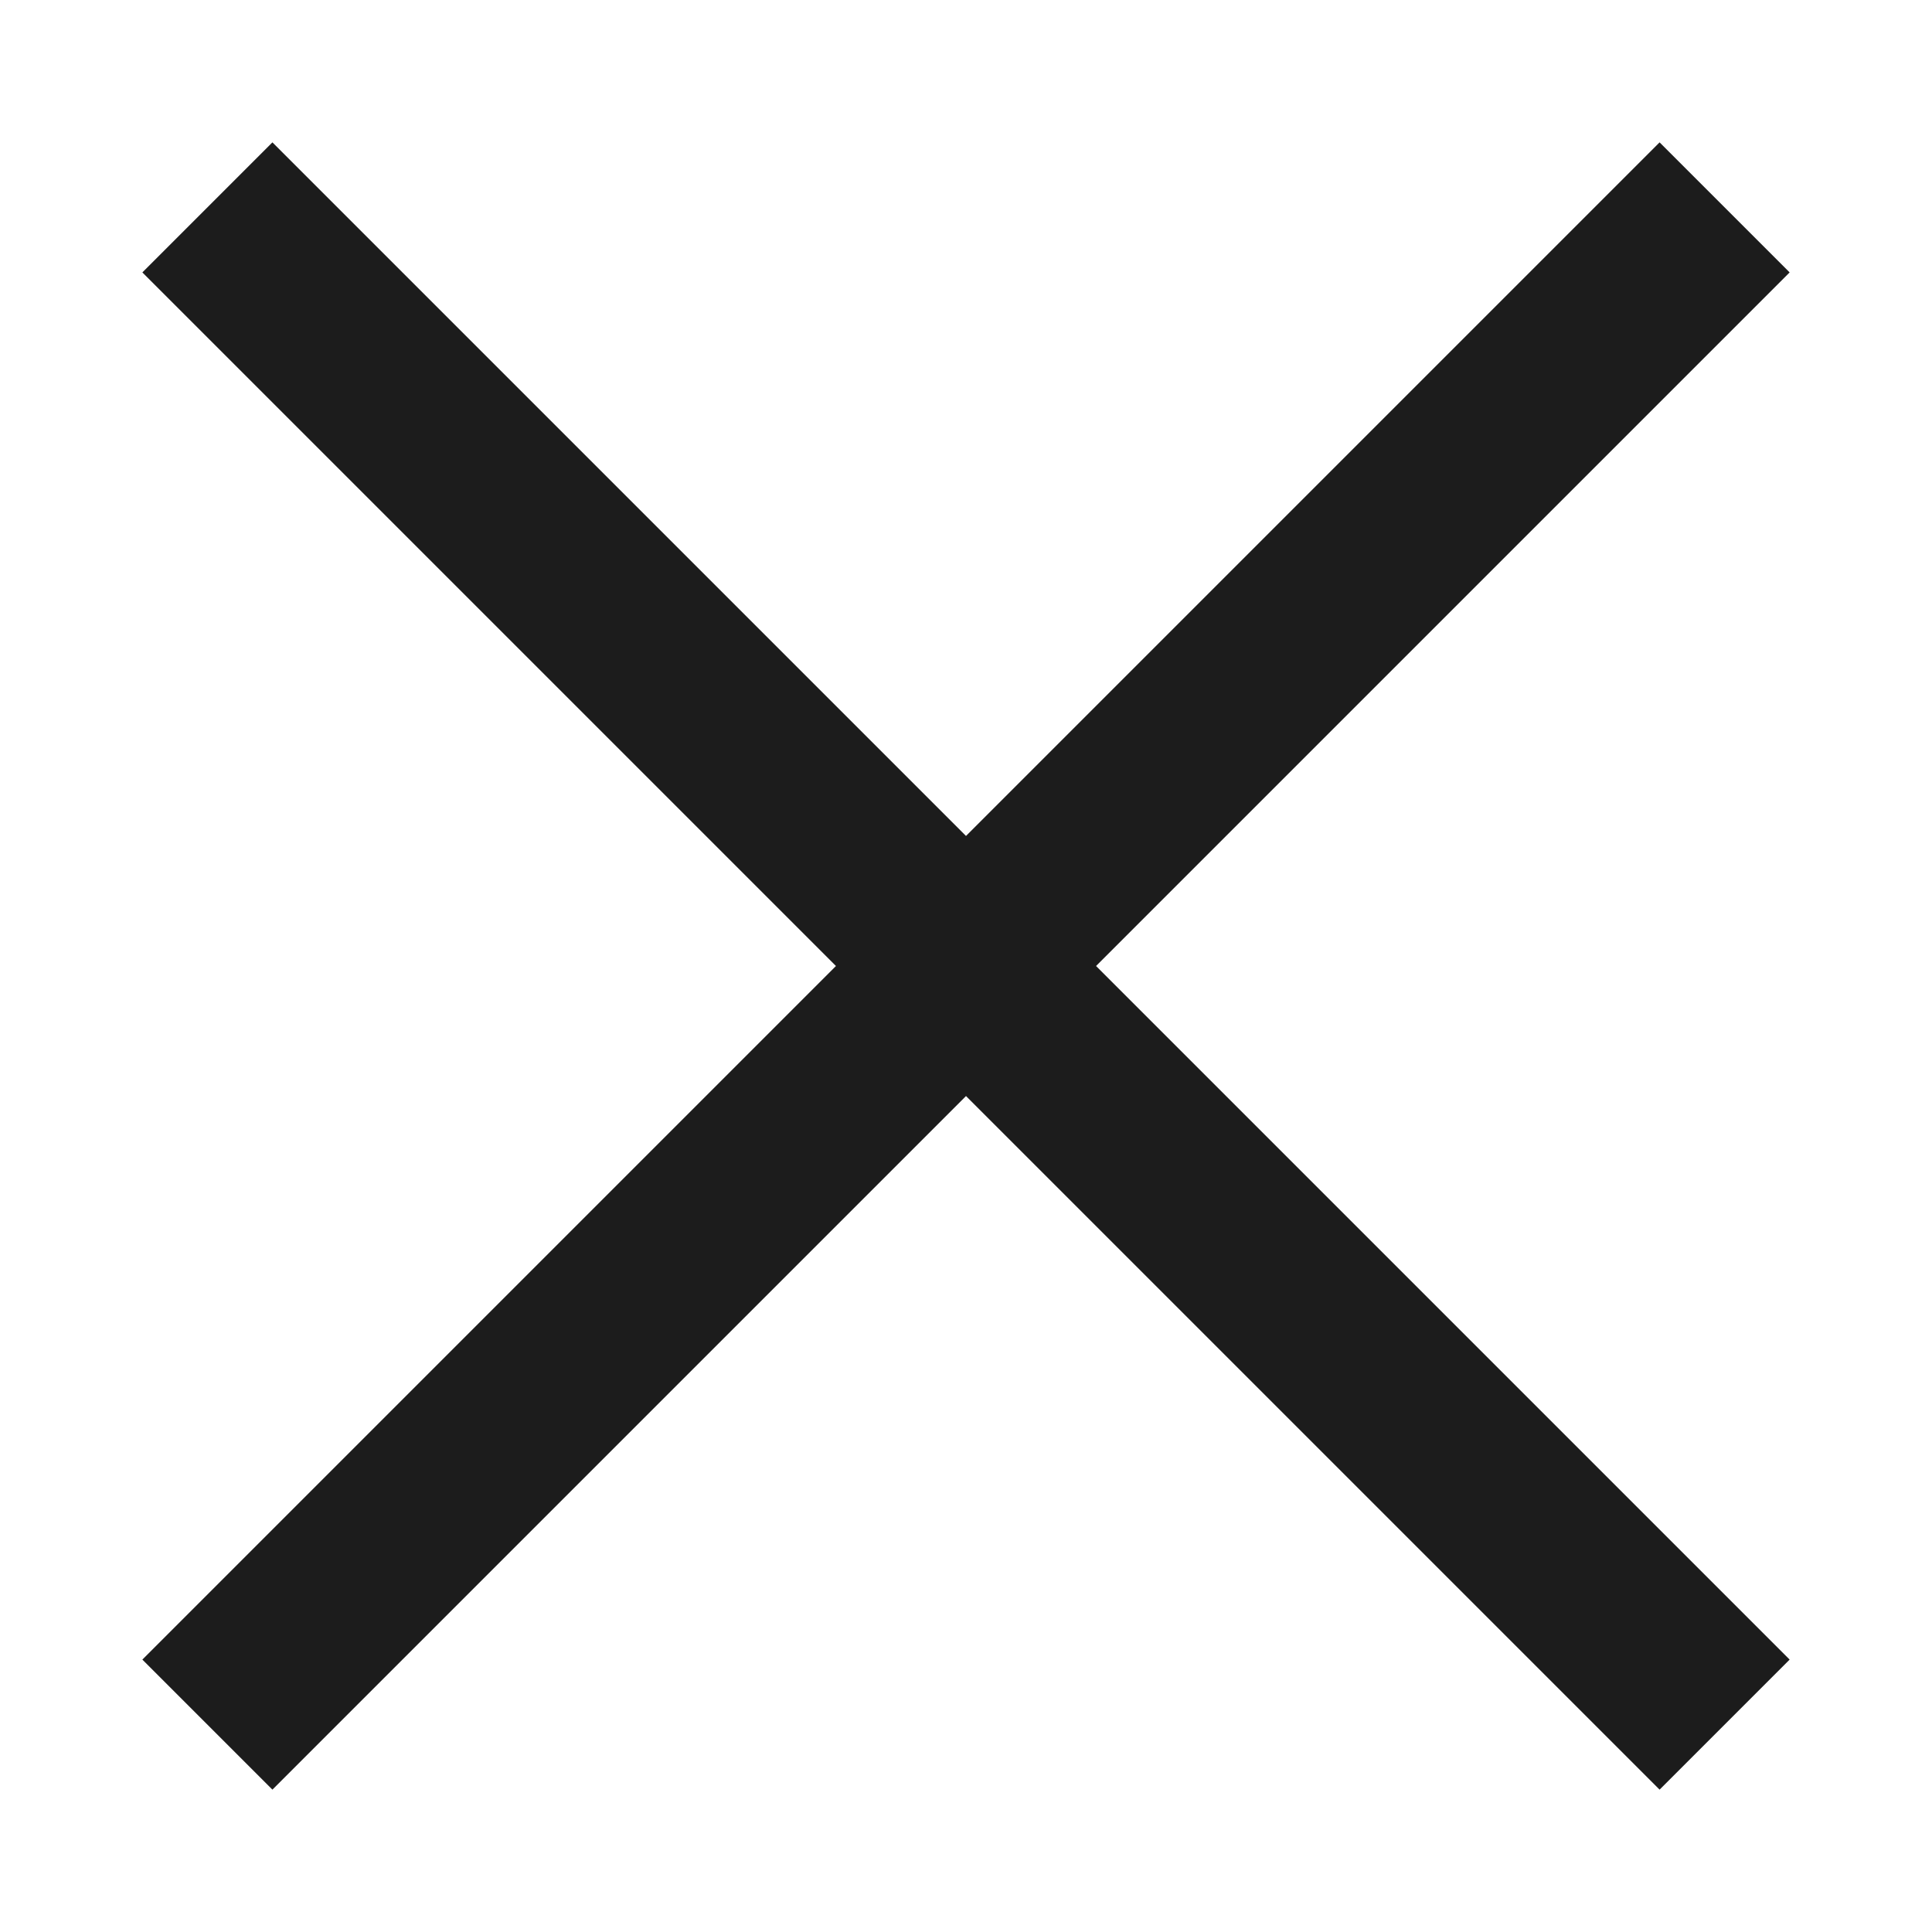
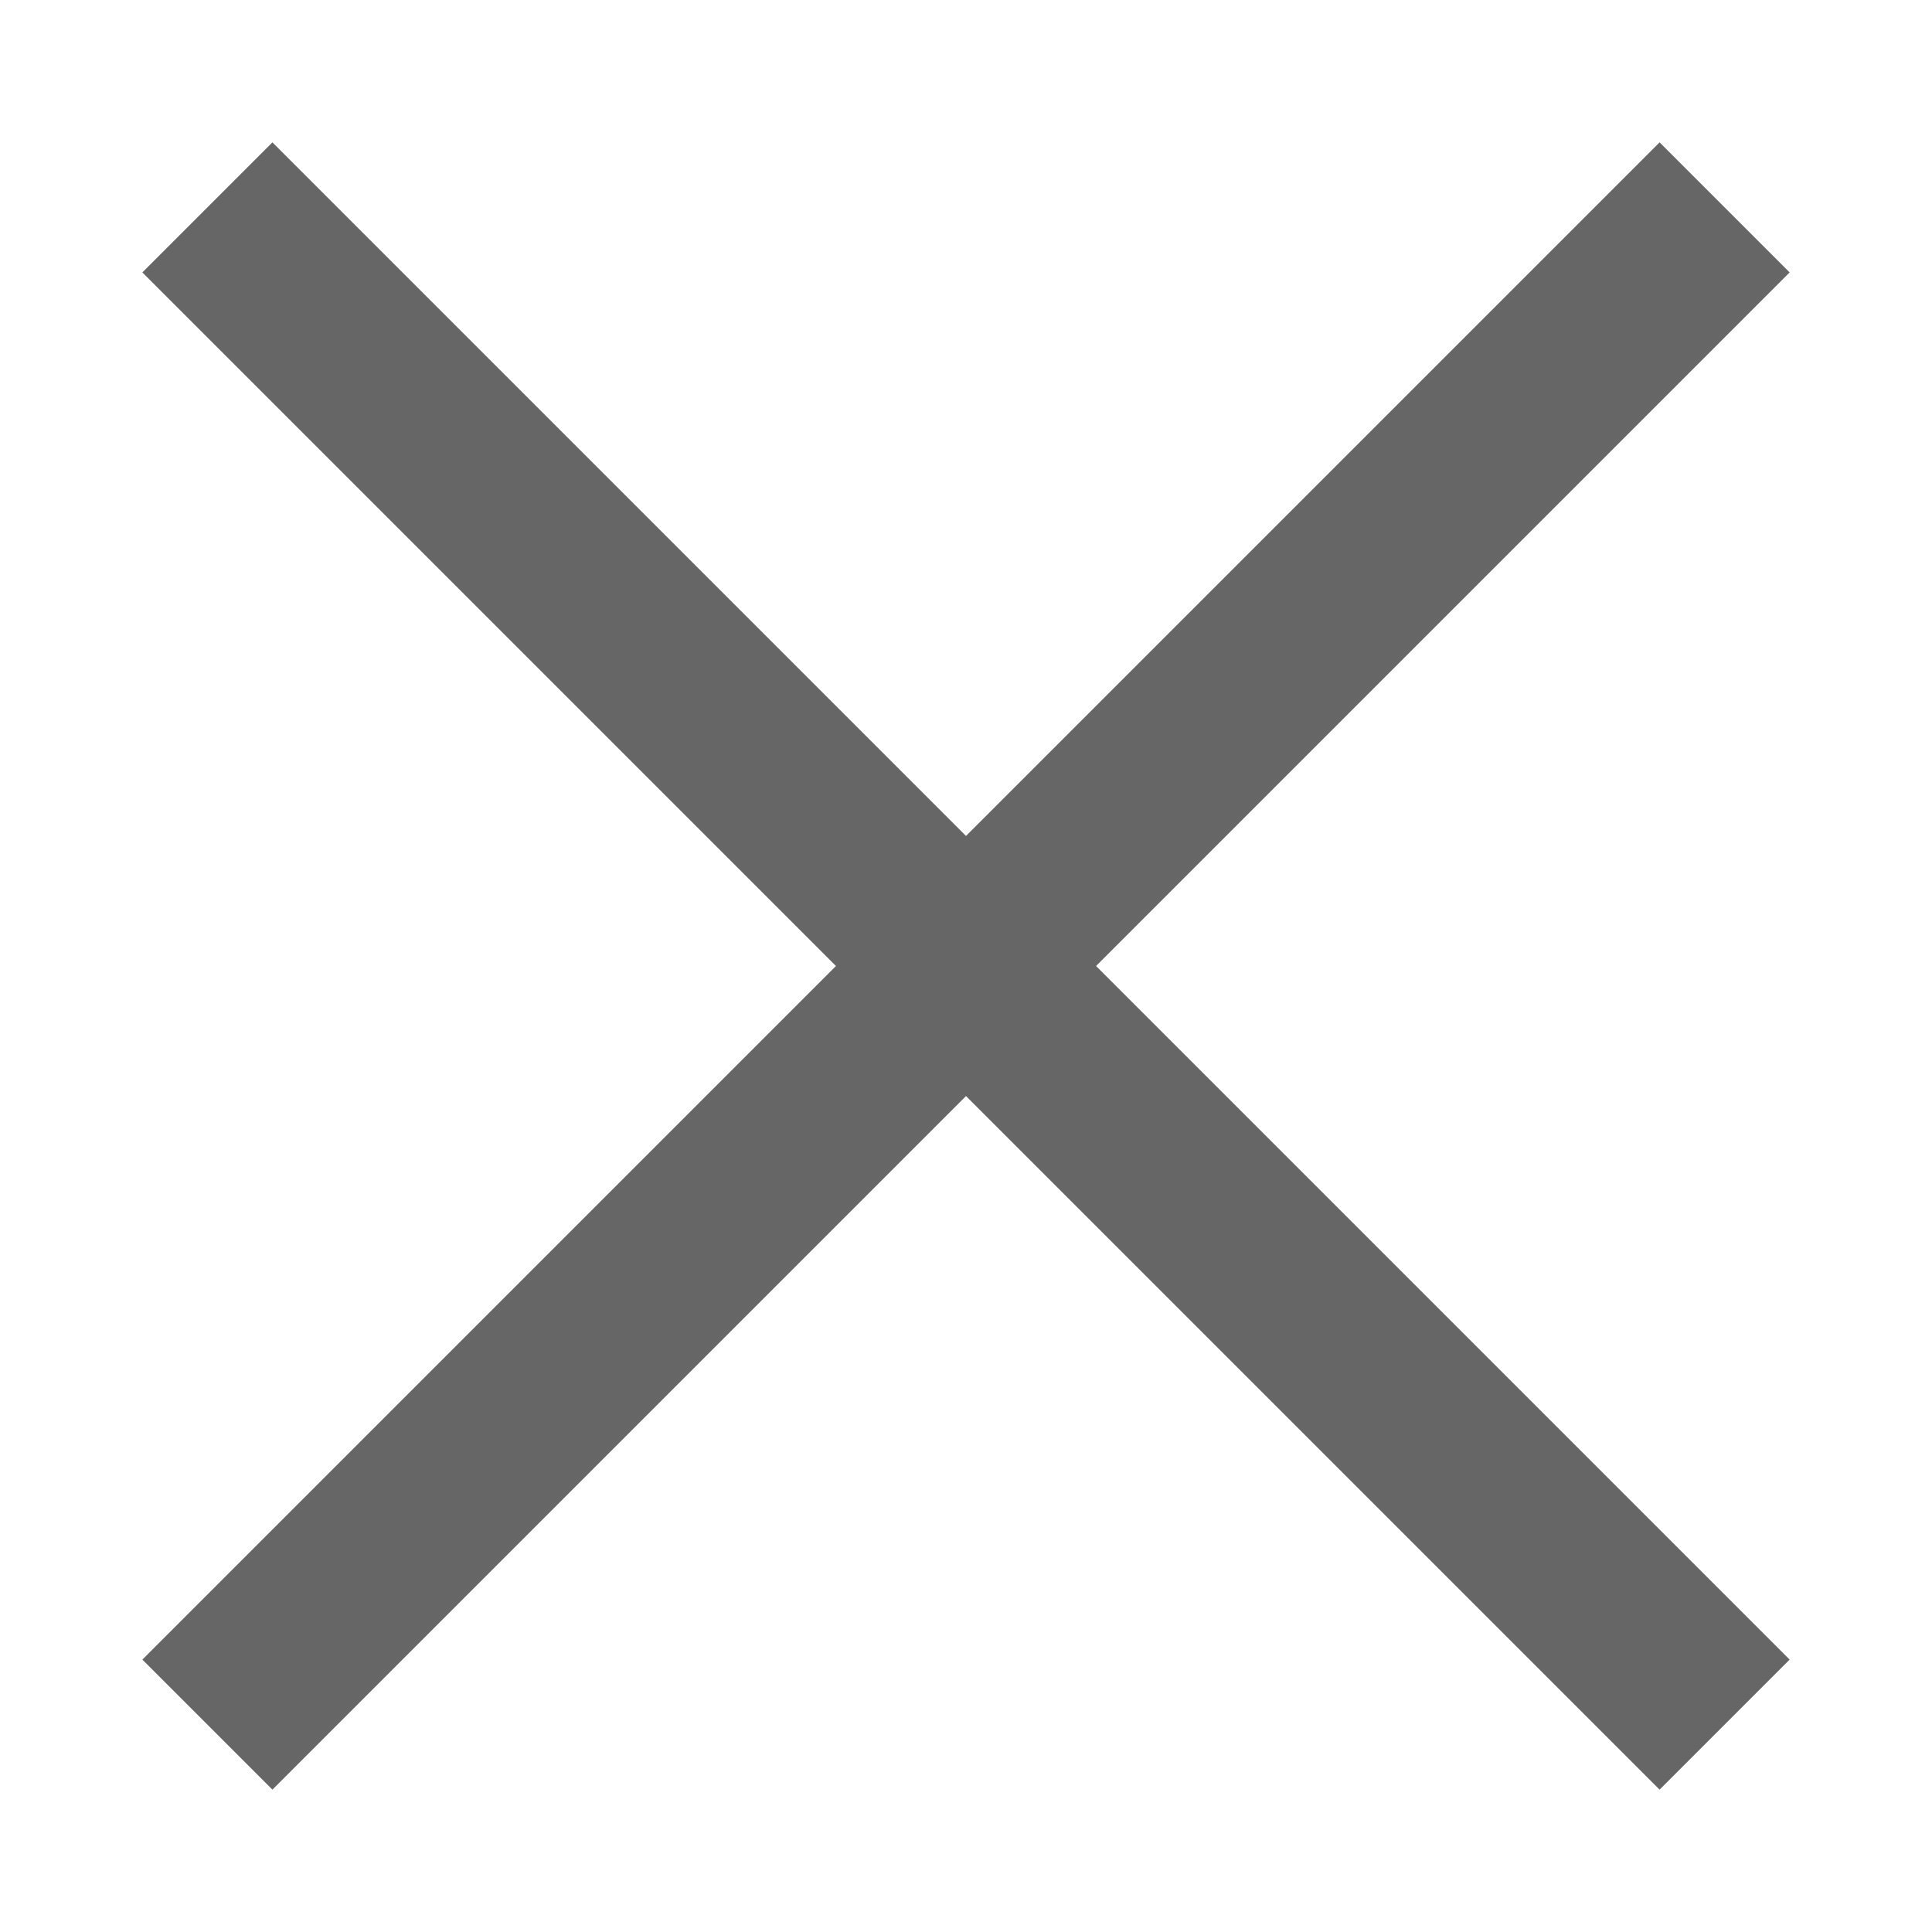
- <svg xmlns="http://www.w3.org/2000/svg" width="13" height="13" viewBox="0 0 13 13" fill="none">
-   <path d="M1.833 12.042L0.958 11.167L5.625 6.5L0.958 1.833L1.833 0.958L6.5 5.625L11.167 0.958L12.042 1.833L7.375 6.5L12.042 11.167L11.167 12.042L6.5 7.375L1.833 12.042Z" fill="#1C1C1C" />
+ <svg xmlns="http://www.w3.org/2000/svg" width="13" height="13" viewBox="0 0 13 13" fill="#666666">
+   <path d="M1.833 12.042L0.958 11.167L5.625 6.5L0.958 1.833L1.833 0.958L6.5 5.625L11.167 0.958L12.042 1.833L7.375 6.5L12.042 11.167L11.167 12.042L6.5 7.375L1.833 12.042Z" />
</svg>
